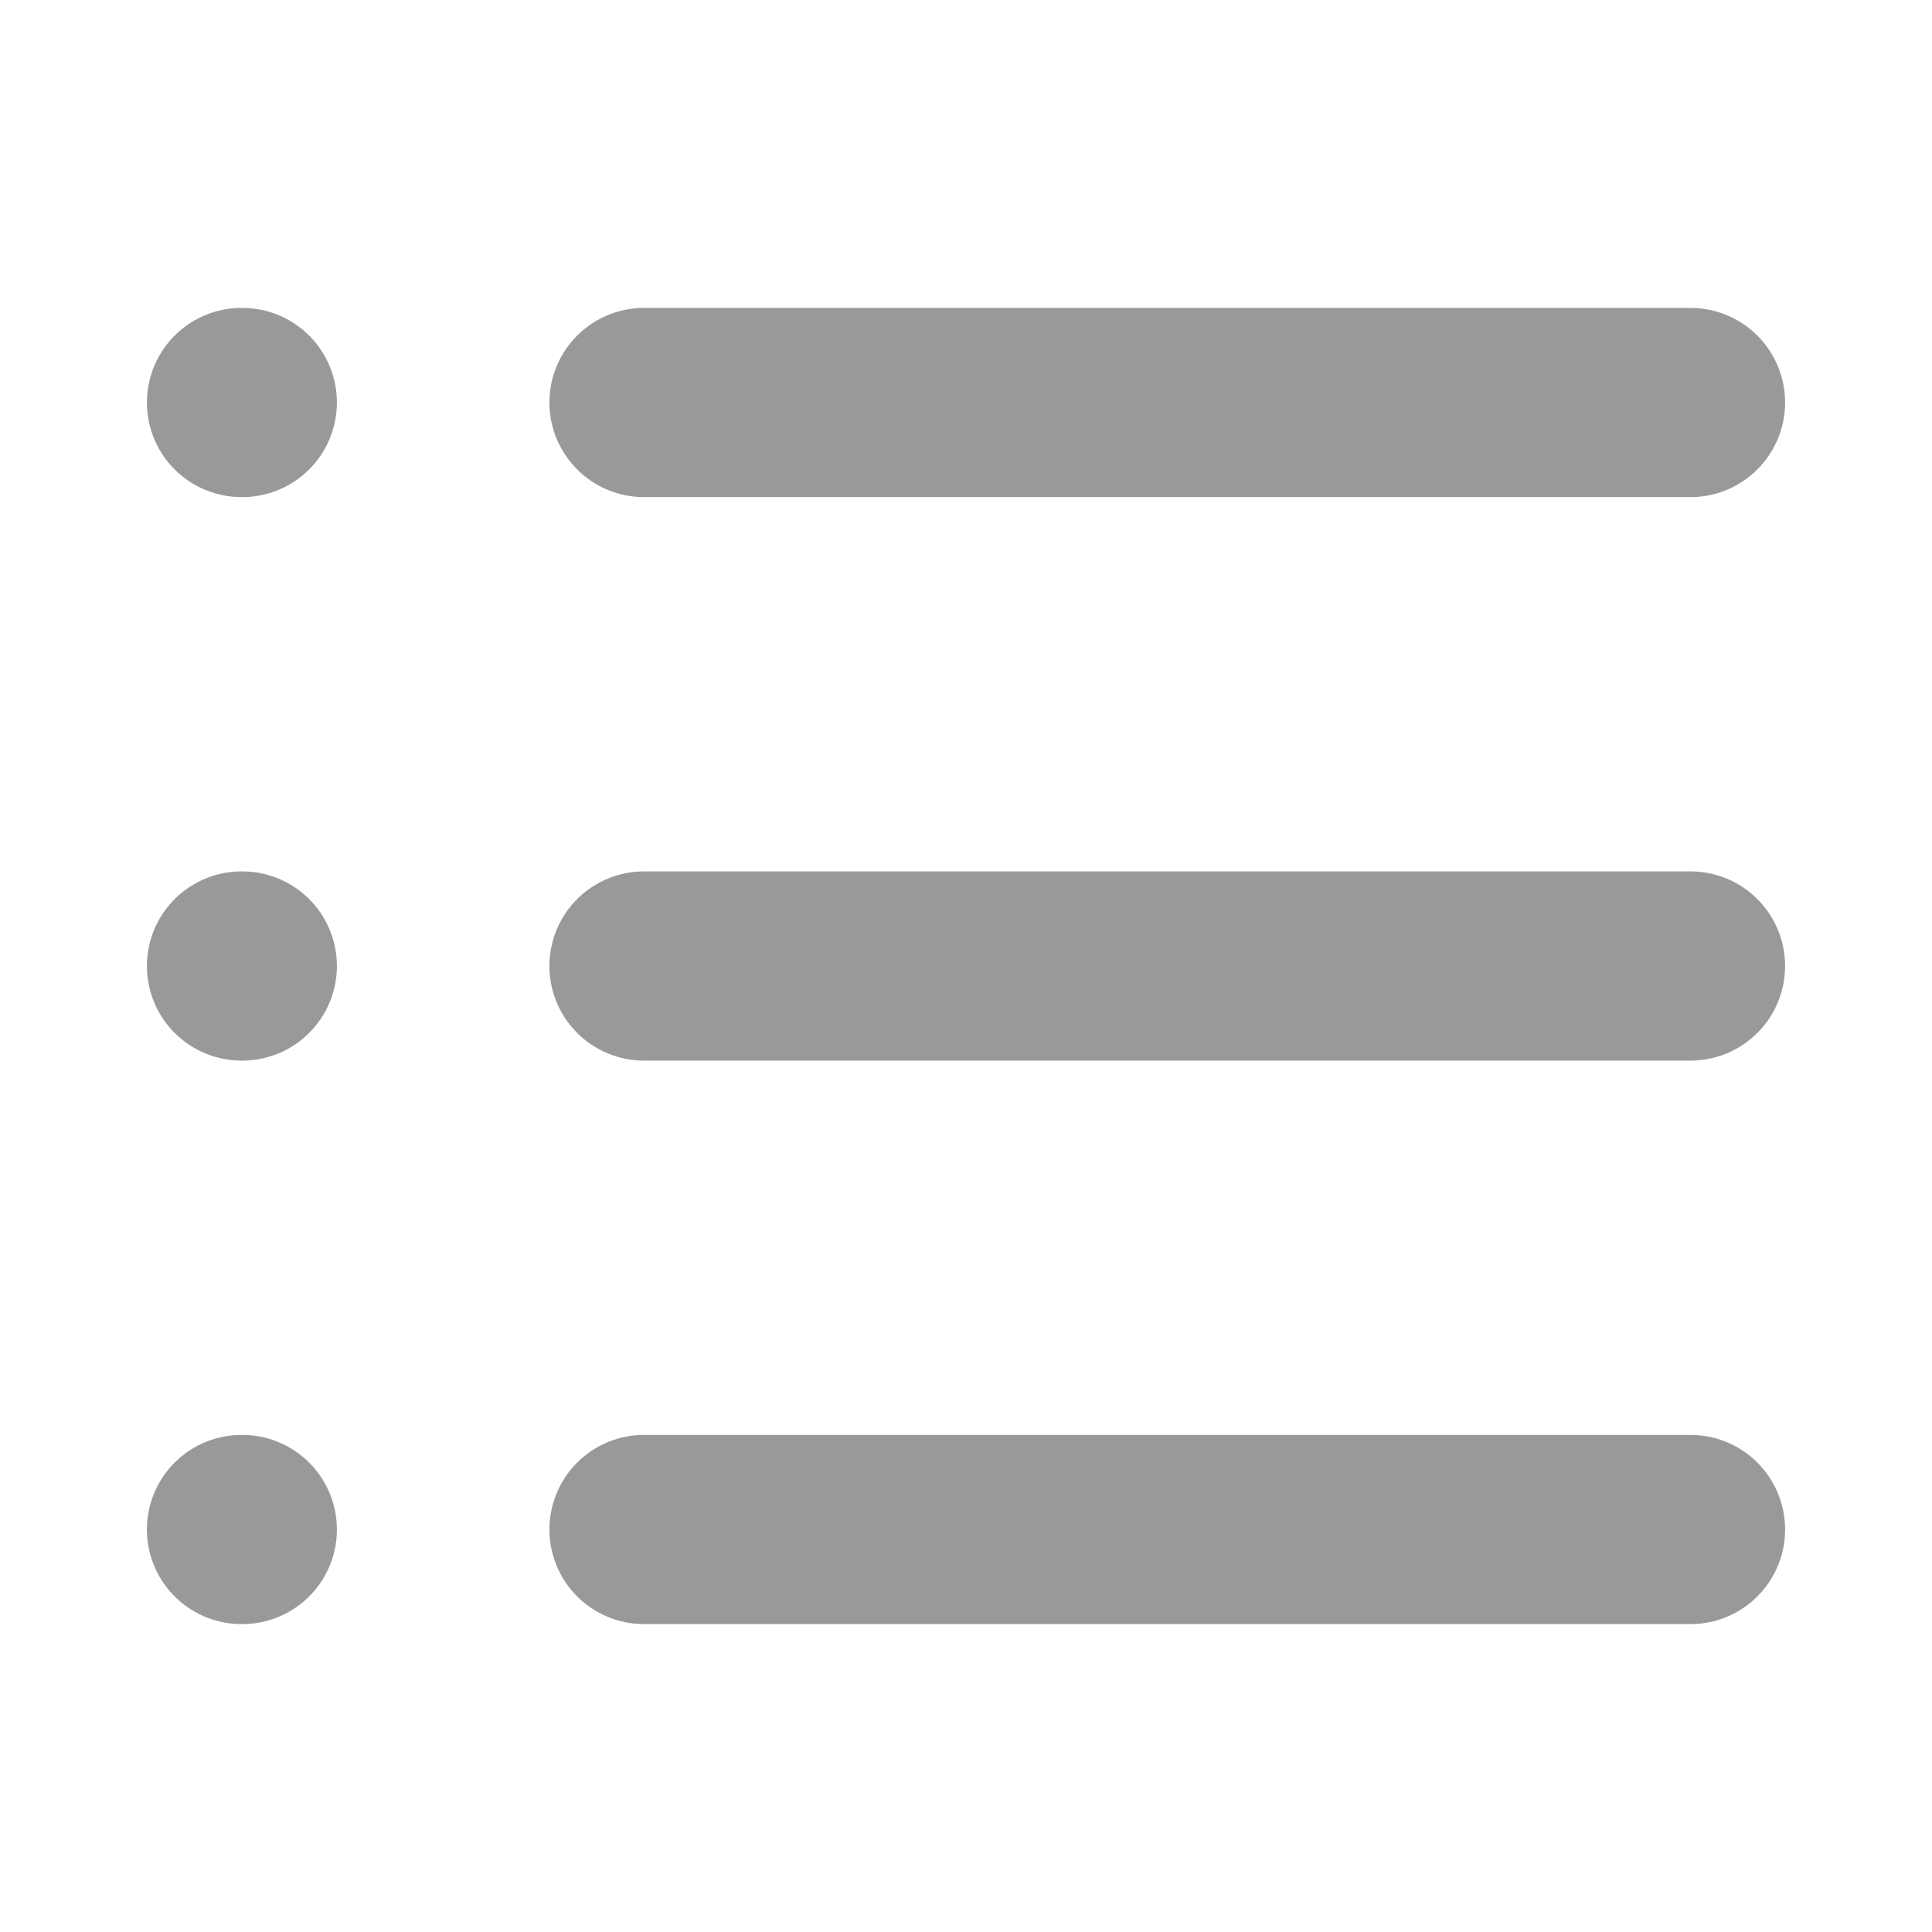
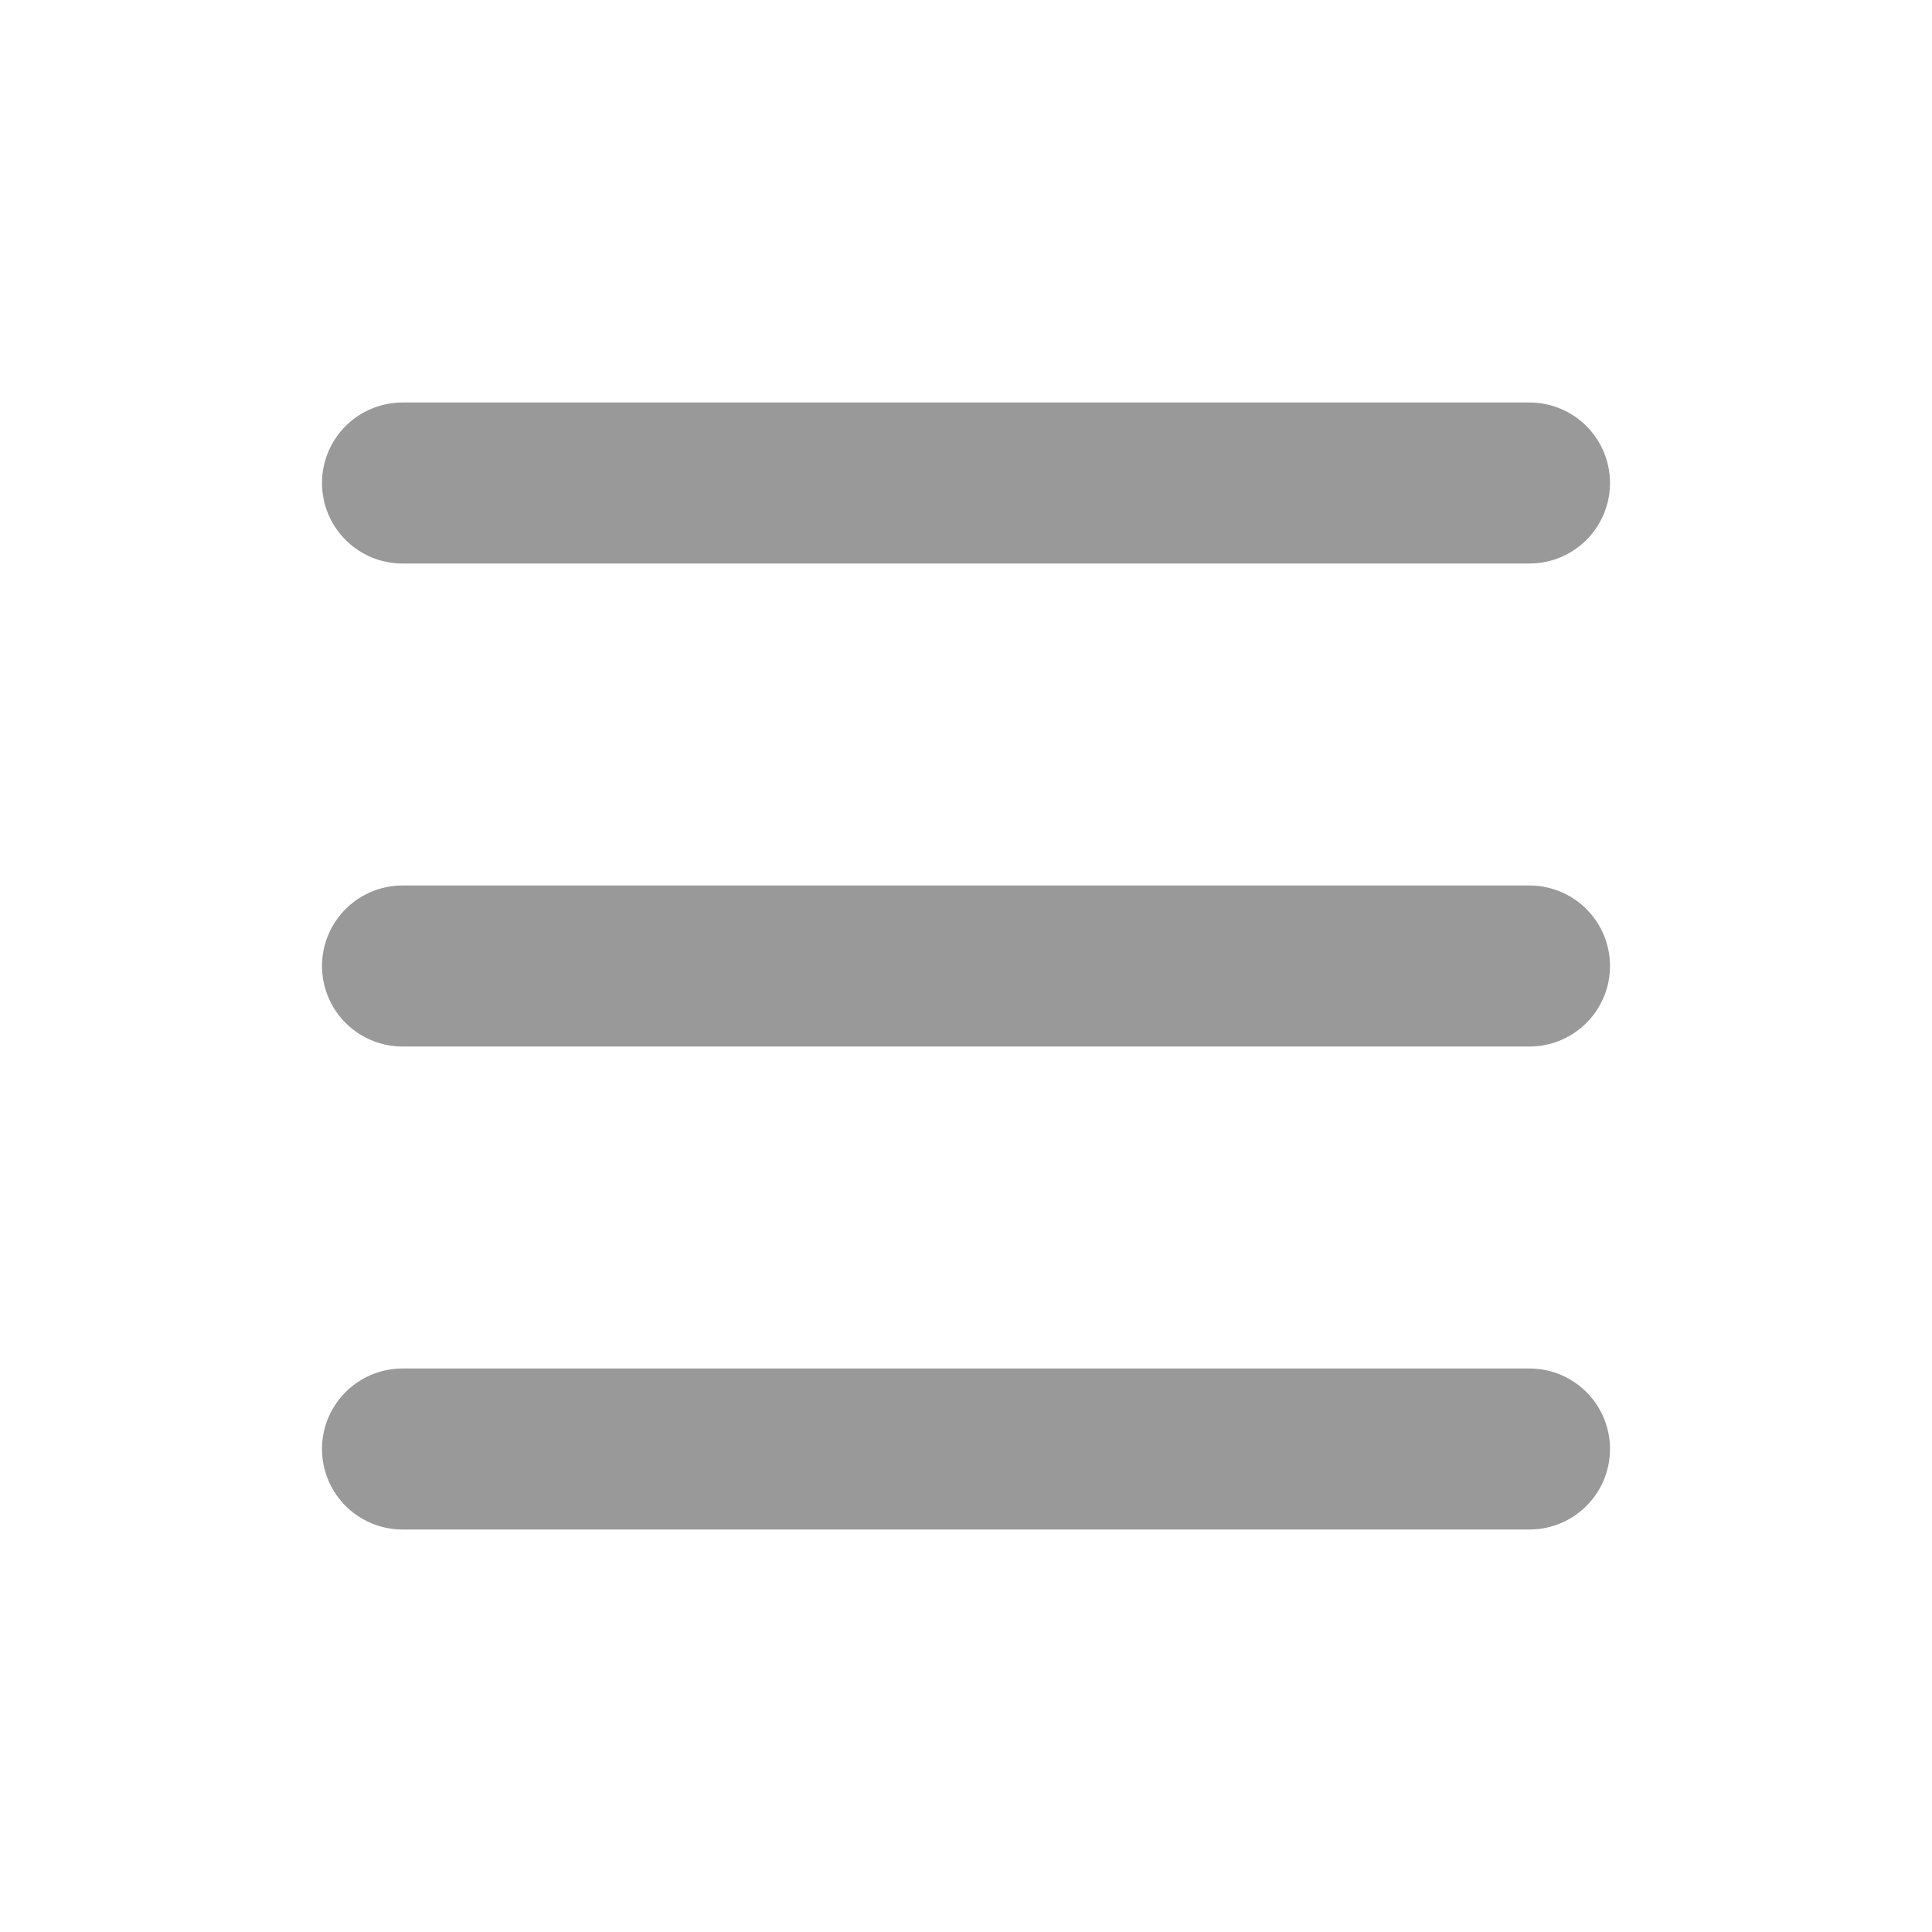
- <svg xmlns="http://www.w3.org/2000/svg" width="24" height="24" viewBox="0 0 24 24" fill="none" stroke="#999999" stroke-width="2.35" stroke-linecap="round" stroke-linejoin="round">
-   <path d="M3 5h.01" />
-   <path d="M3 12h.01" />
-   <path d="M3 19h.01" />
-   <path d="M8 5h13" />
-   <path d="M8 12h13" />
-   <path d="M8 19h13" />
+ <svg xmlns="http://www.w3.org/2000/svg" width="24" height="24" viewBox="0 0 24 24" fill="none" stroke="#999999" stroke-width="2" stroke-linecap="round" stroke-linejoin="round">
+   <path d="M5 6h14" />
+   <path d="M5 12h14" />
+   <path d="M5 18h14" />
</svg>
